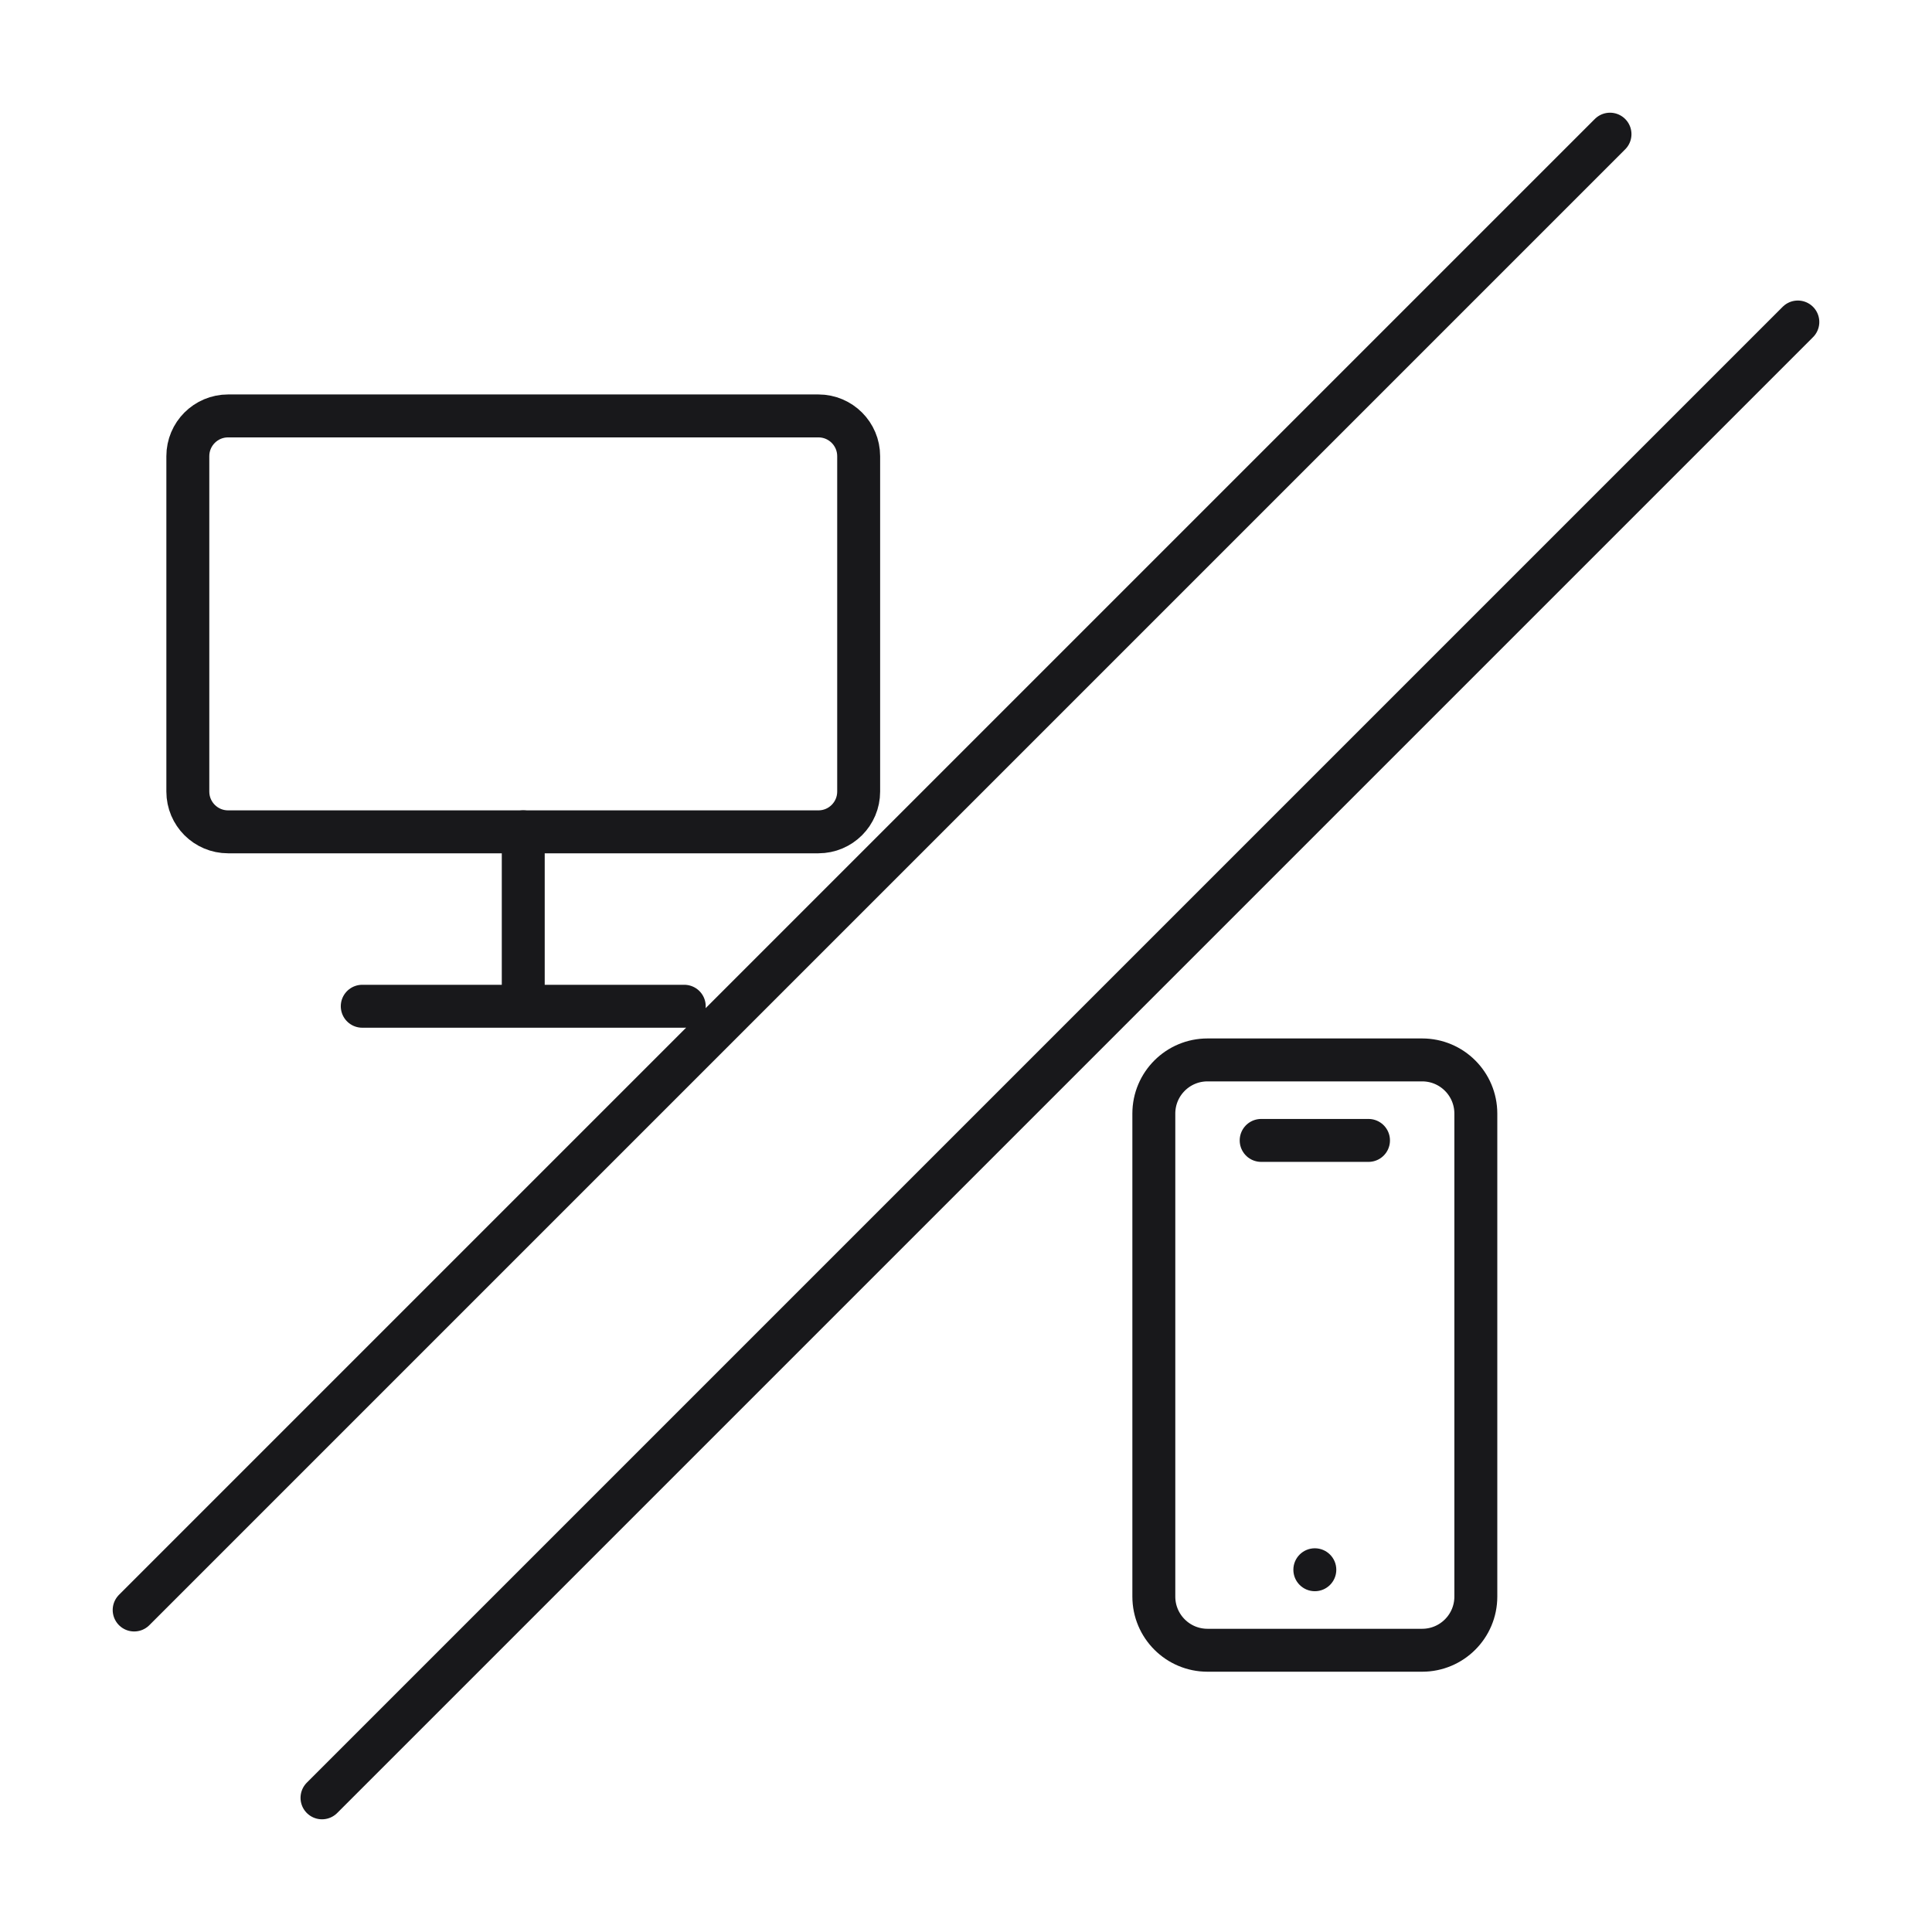
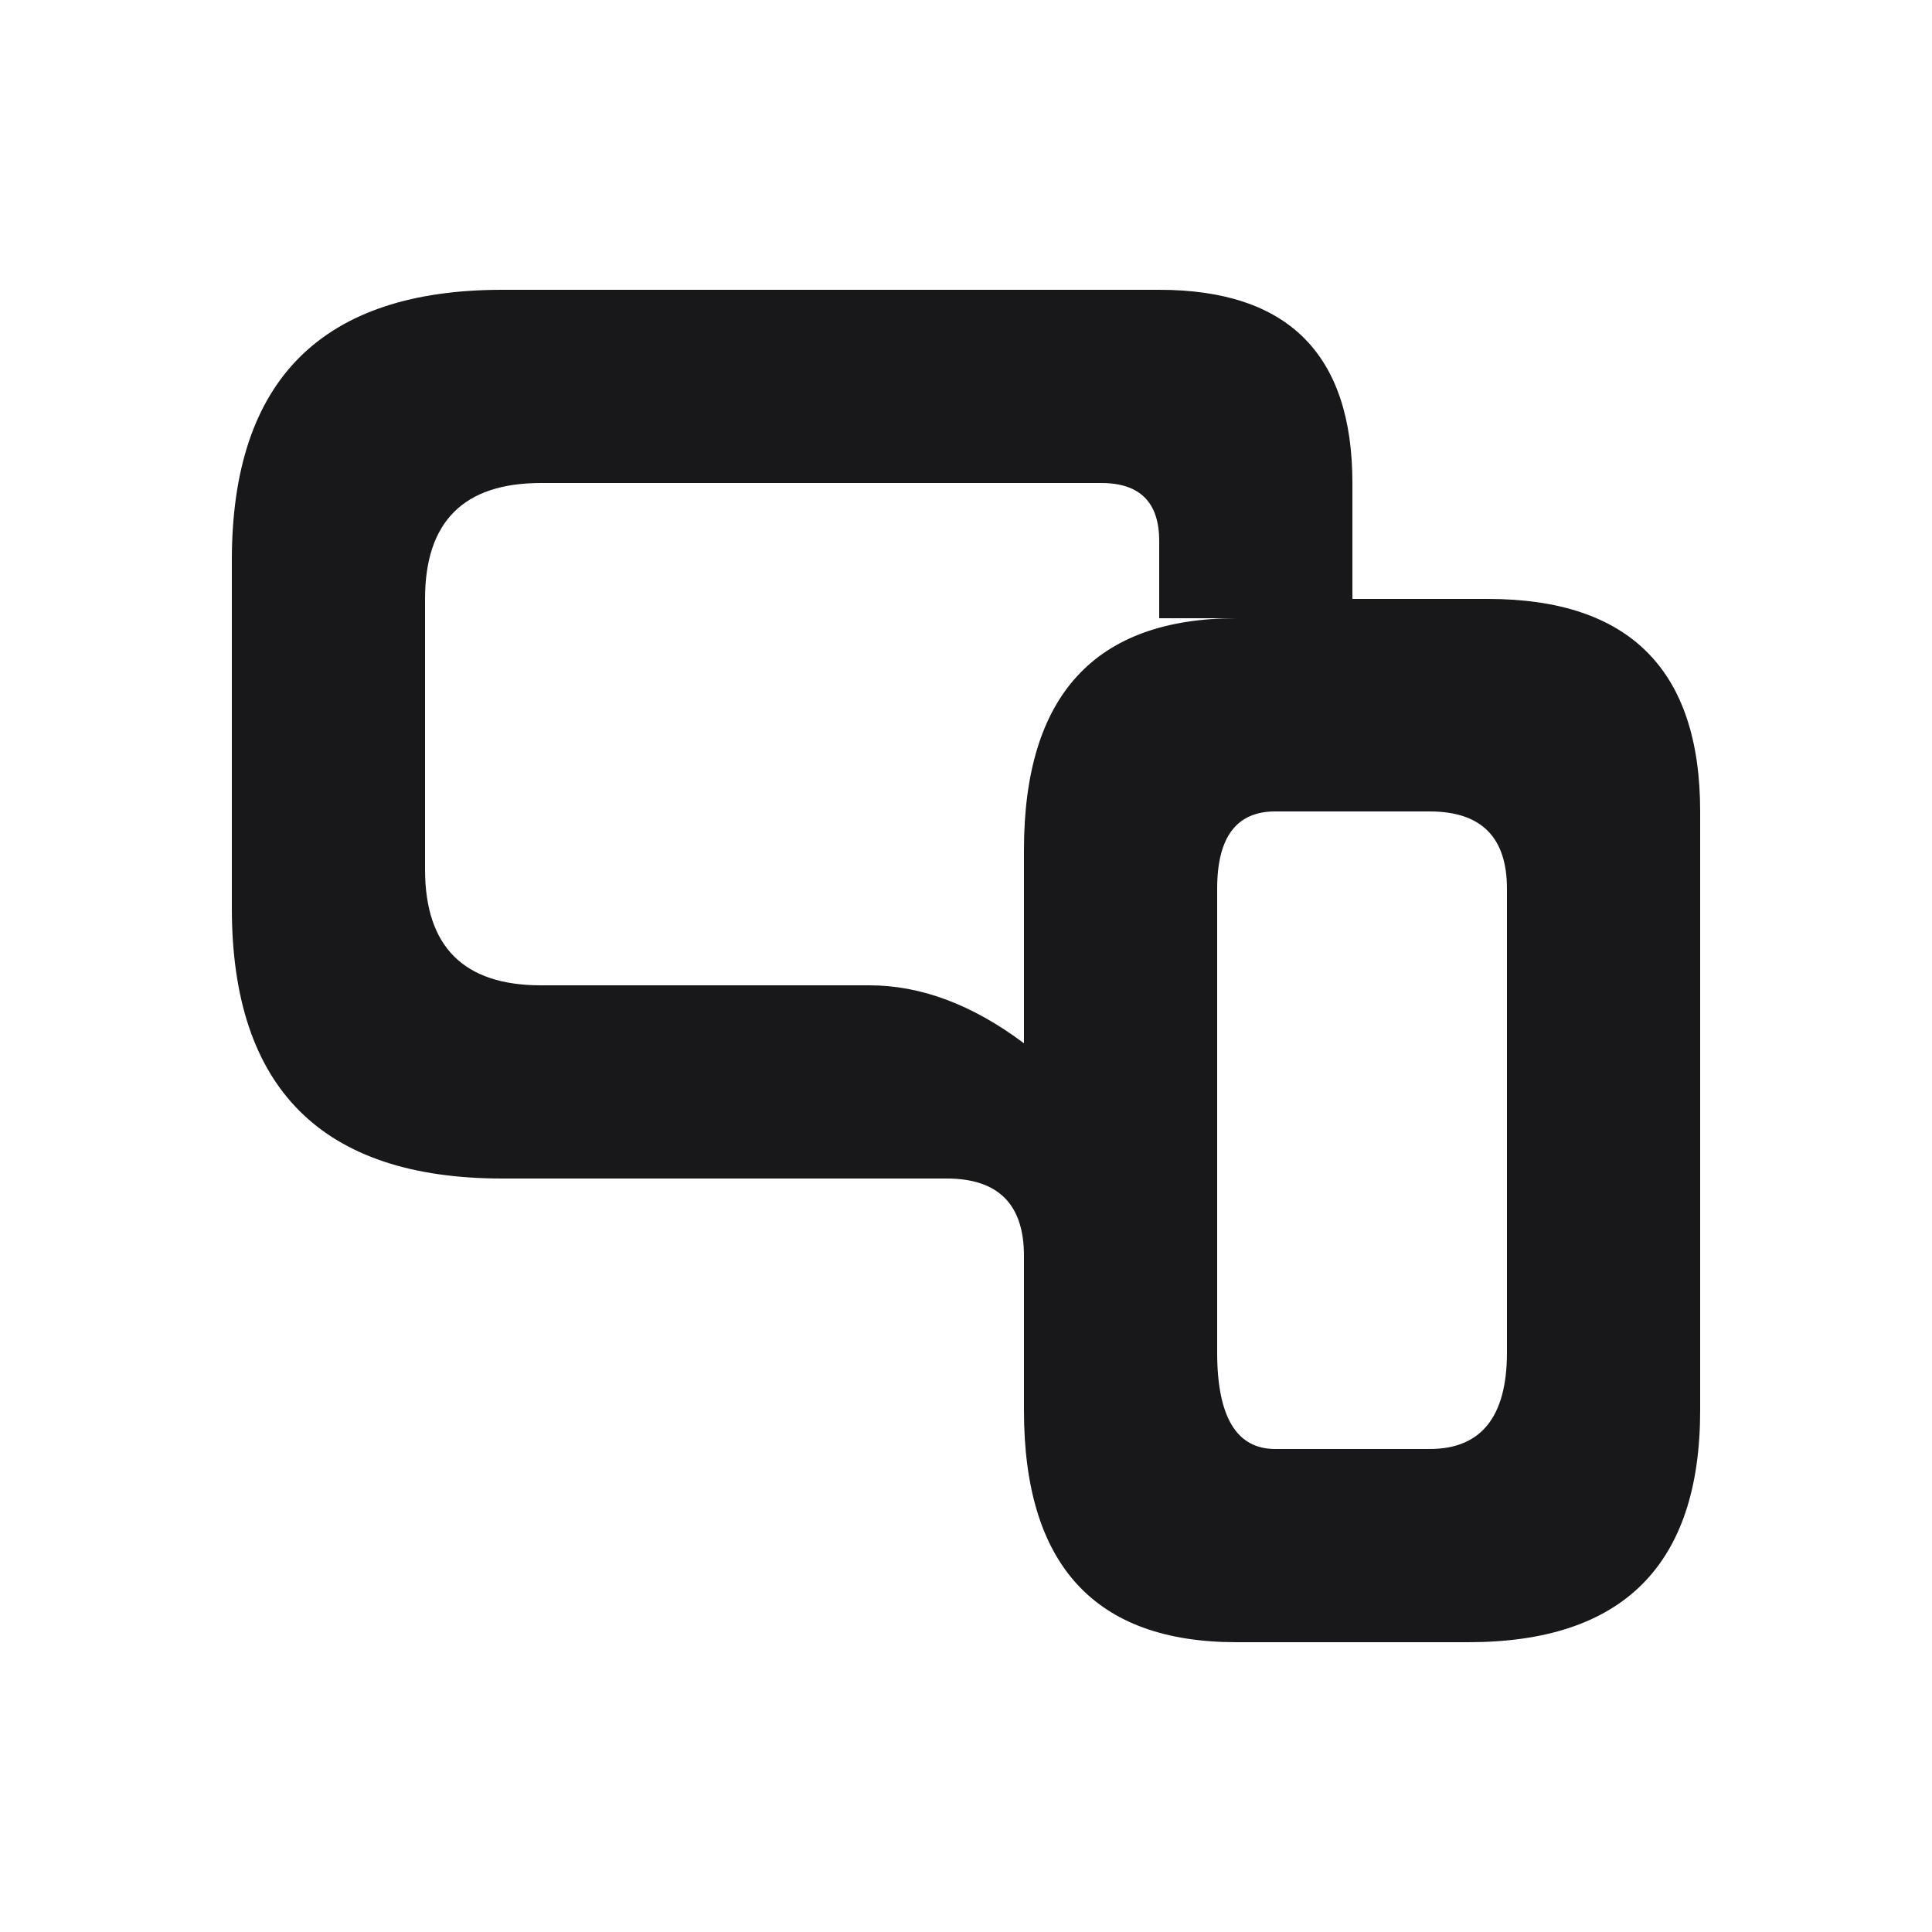
- <svg xmlns="http://www.w3.org/2000/svg" viewBox="0 0 144 144">
-   <g transform="translate(4 4)">
-     <g fill="none" stroke="#18181b" stroke-width="3.2" stroke-linecap="round" stroke-linejoin="round">
-       <rect x="10" y="27" width="50" height="31" rx="3" />
-       <path d="M35 58v13M23 71h24M6 116 116 6M20 130 130 20" />
-       <rect x="82" y="75" width="24" height="44" rx="4" />
-       <path d="M90 81h8" />
-     </g>
-     <circle cx="94" cy="113" r="1.6" fill="#18181b" />
-   </g>
+ <svg xmlns="http://www.w3.org/2000/svg" viewBox="0 0 100 100">
+   <path transform="translate(0 5)" fill="#18181b" fill-rule="evenodd" d="M26 10 H60 Q70 10 70 20 V26 H77 Q88 26 88 37 V68 Q88 80 76 80 H64 Q53 80 53 68 V60 Q53 56 49 56 H26 Q12 56 12 42 V24 Q12 10 26 10 Z M28 20 H57 Q60 20 60 23 V27 H64 Q53 27 53 39 V49 Q49 46 45 46 H28 Q22 46 22 40 V26 Q22 20 28 20 Z M66 37 H74 Q78 37 78 41 V65 Q78 70 74 70 H66 Q63 70 63 65 V41 Q63 37 66 37 Z" />
</svg>
